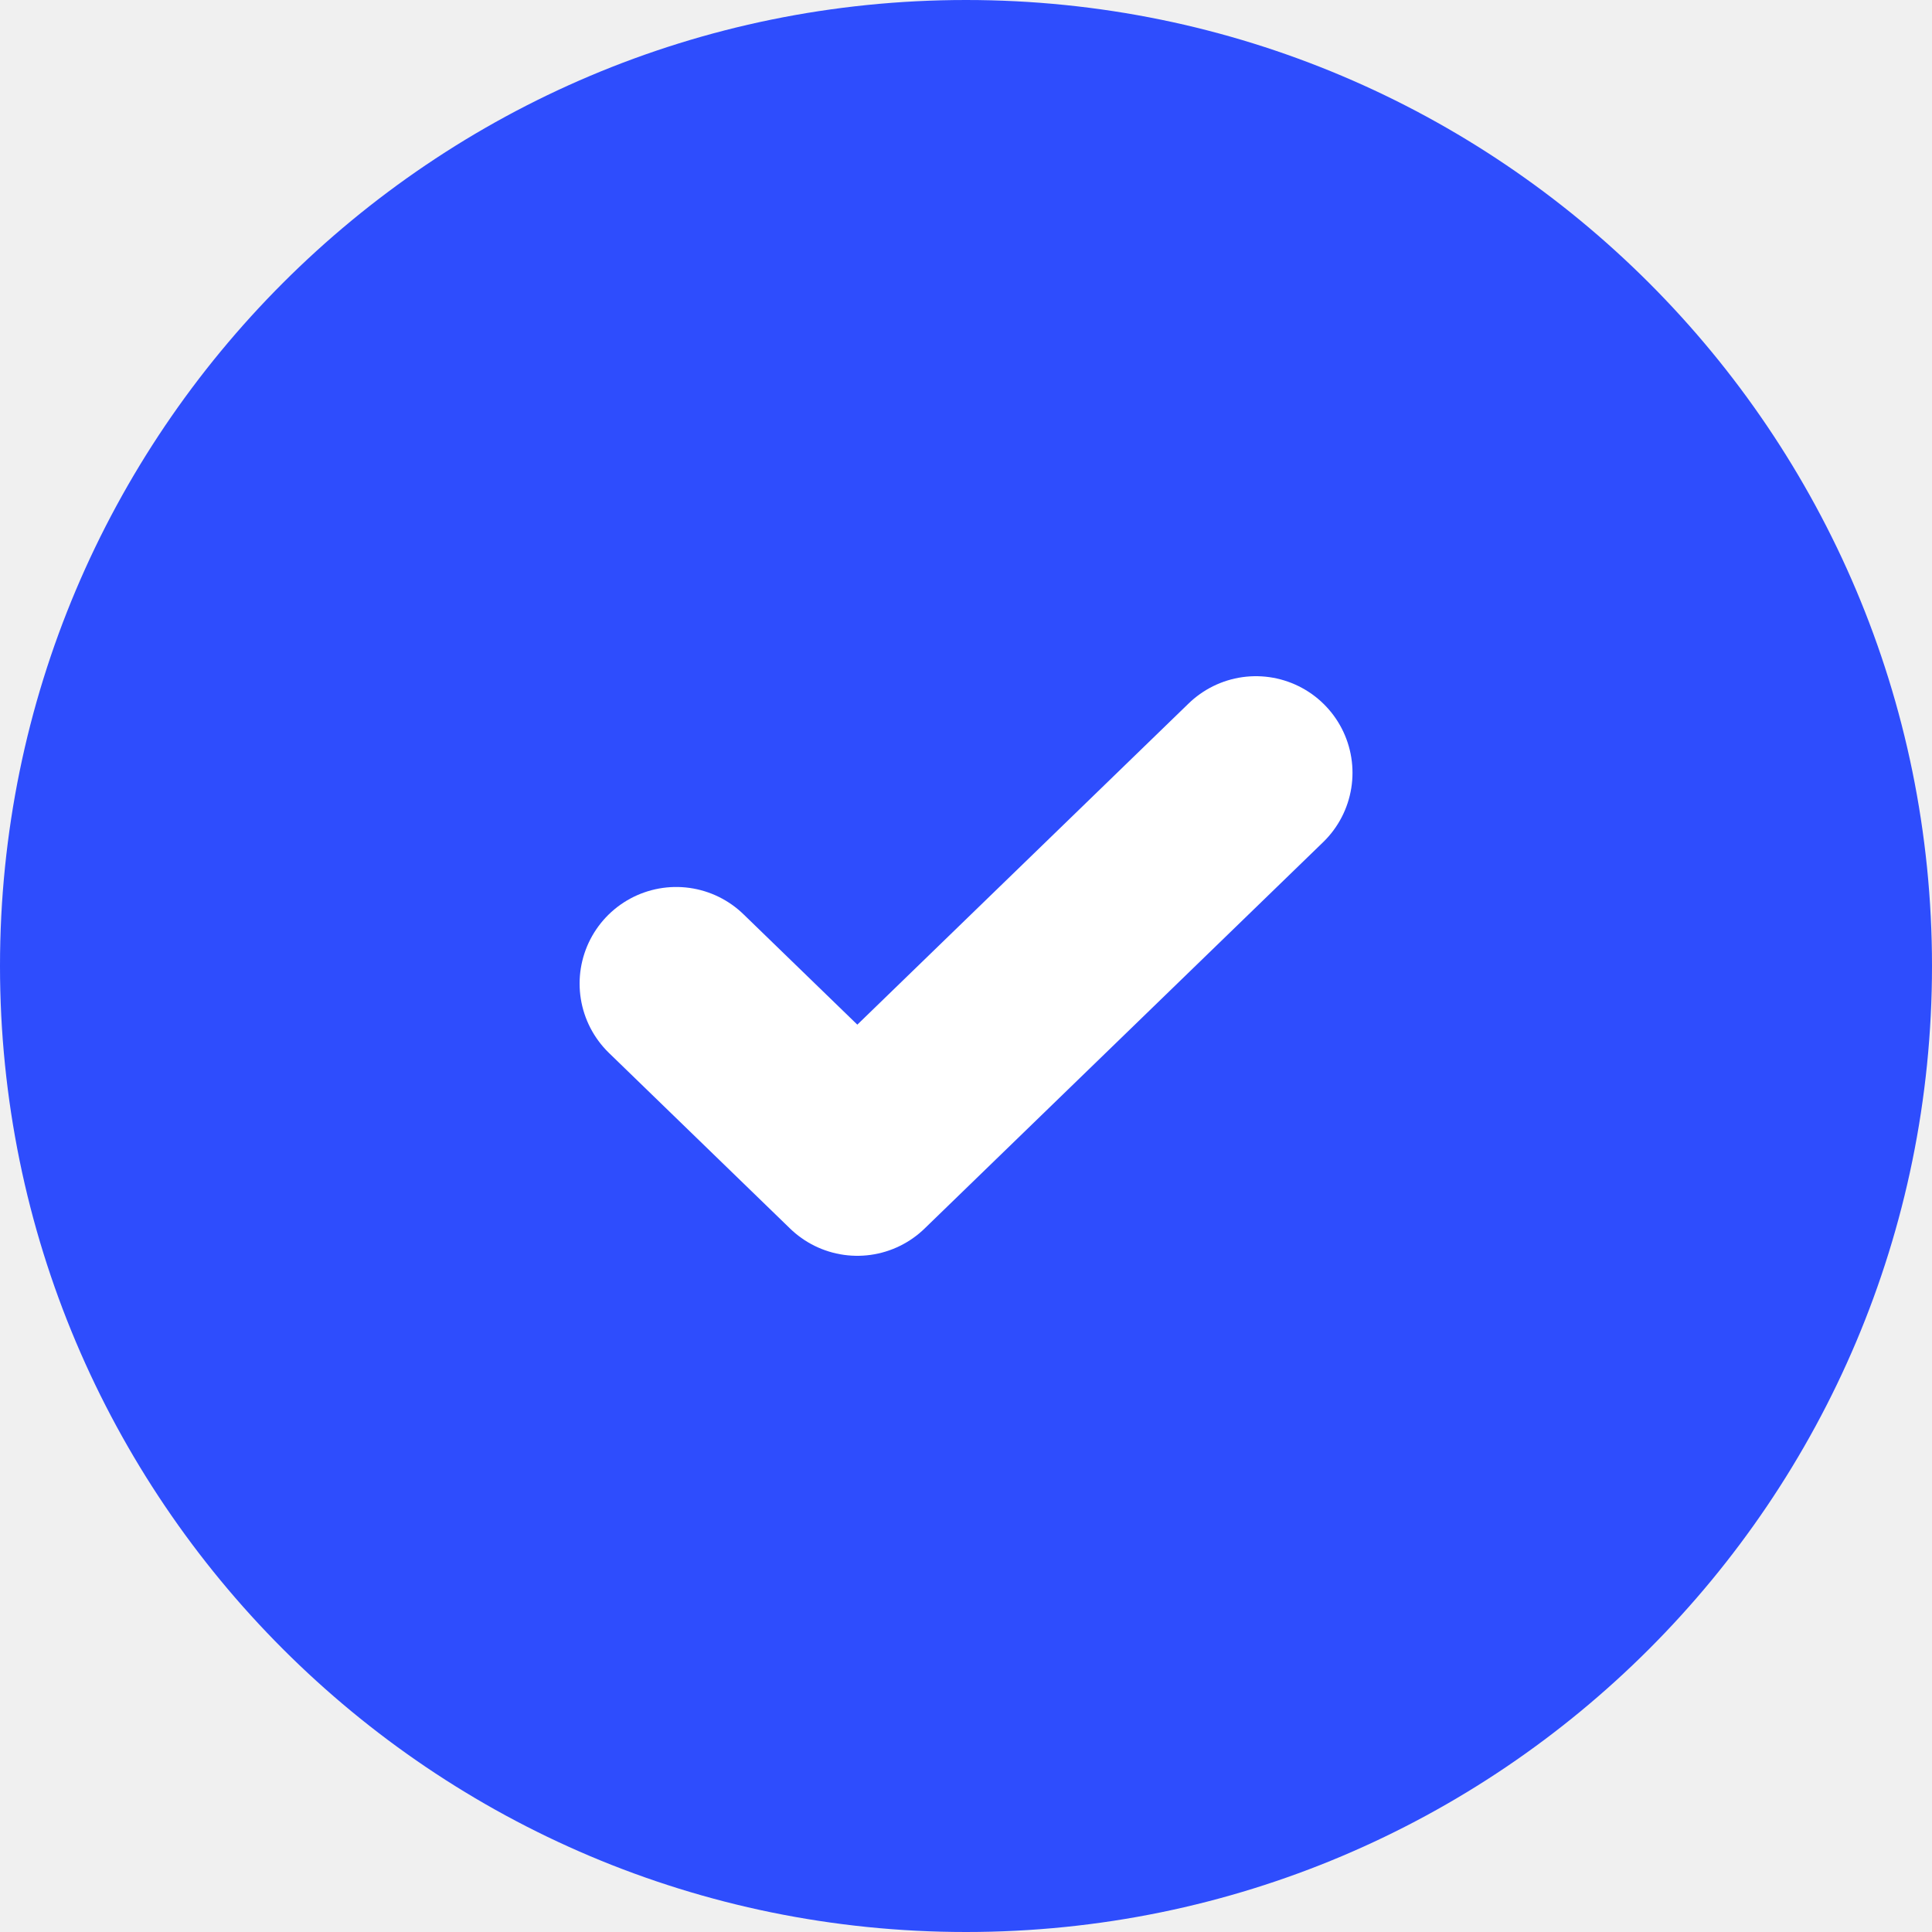
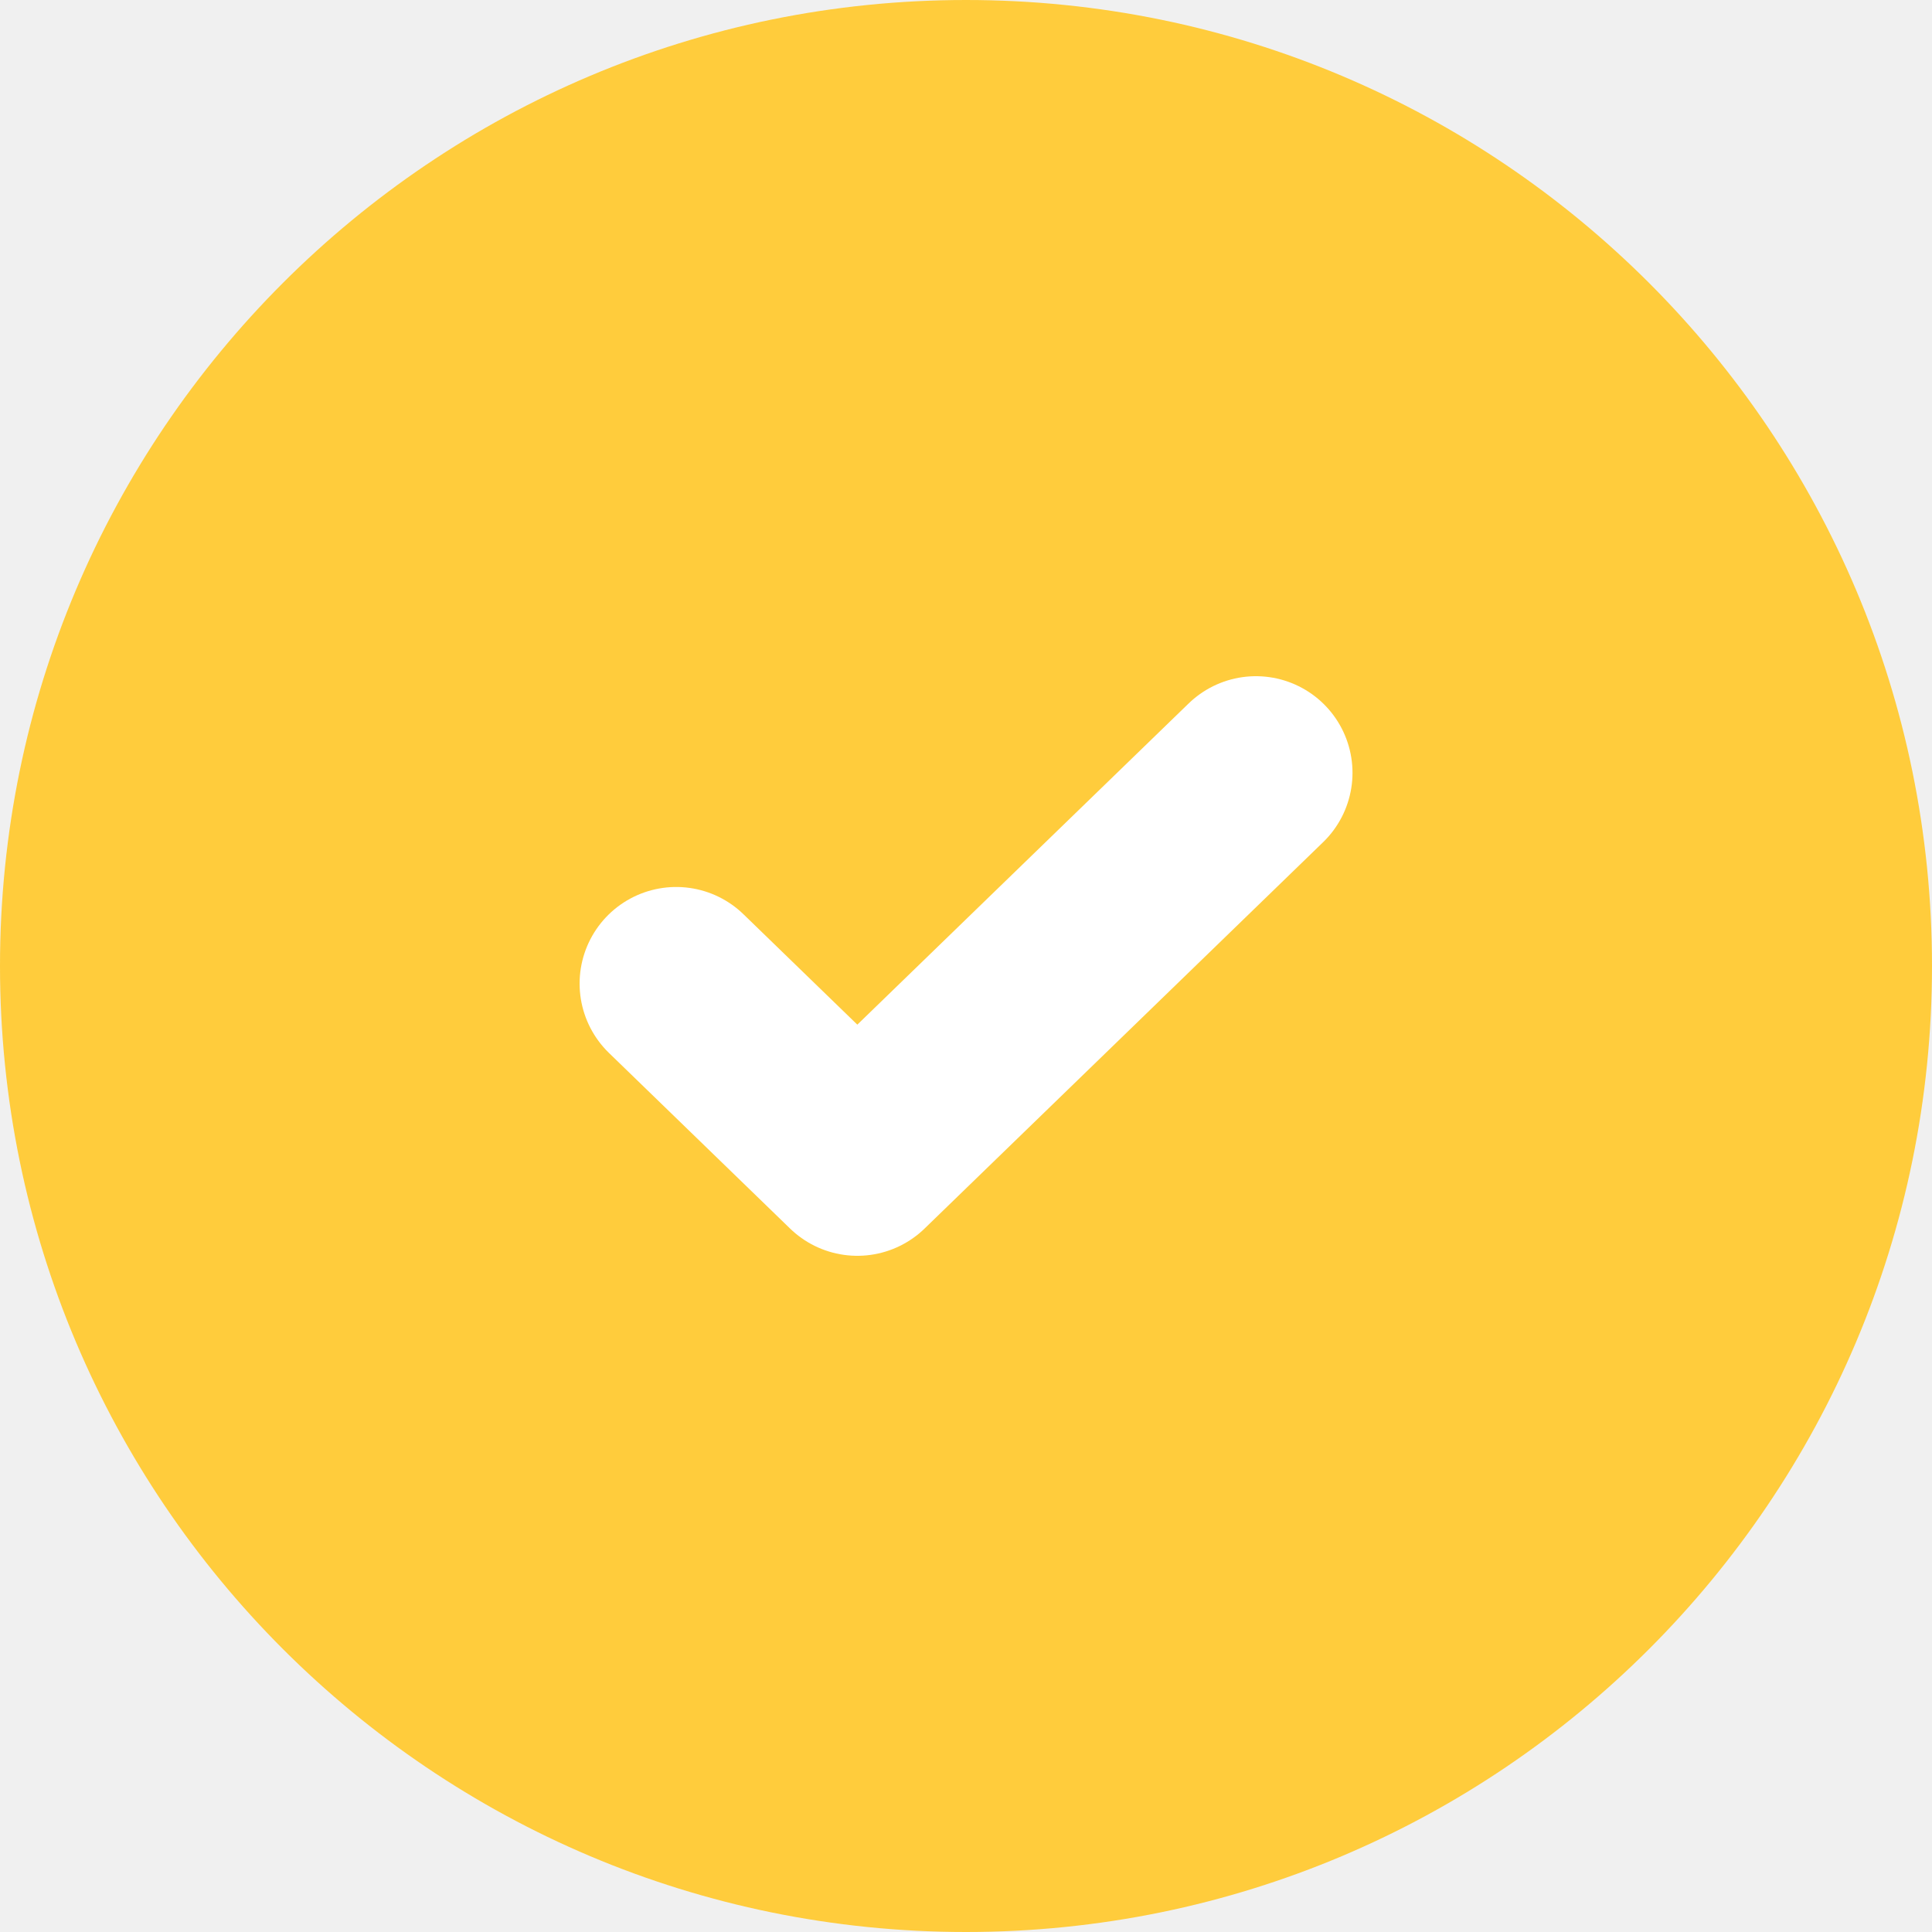
<svg xmlns="http://www.w3.org/2000/svg" width="20" height="20" viewBox="0 0 20 20" fill="none">
-   <rect x="0" y="0" width="20" height="20" rx="10" fill="#2E4DFD" />
+   <rect x="0" y="0" width="20" height="20" rx="10" fill="#ffcc3c" />
  <path d="M13.001 8L8.875 12L7 10.182" stroke="white" stroke-width="2" stroke-linecap="round" stroke-linejoin="round" />
</svg>
